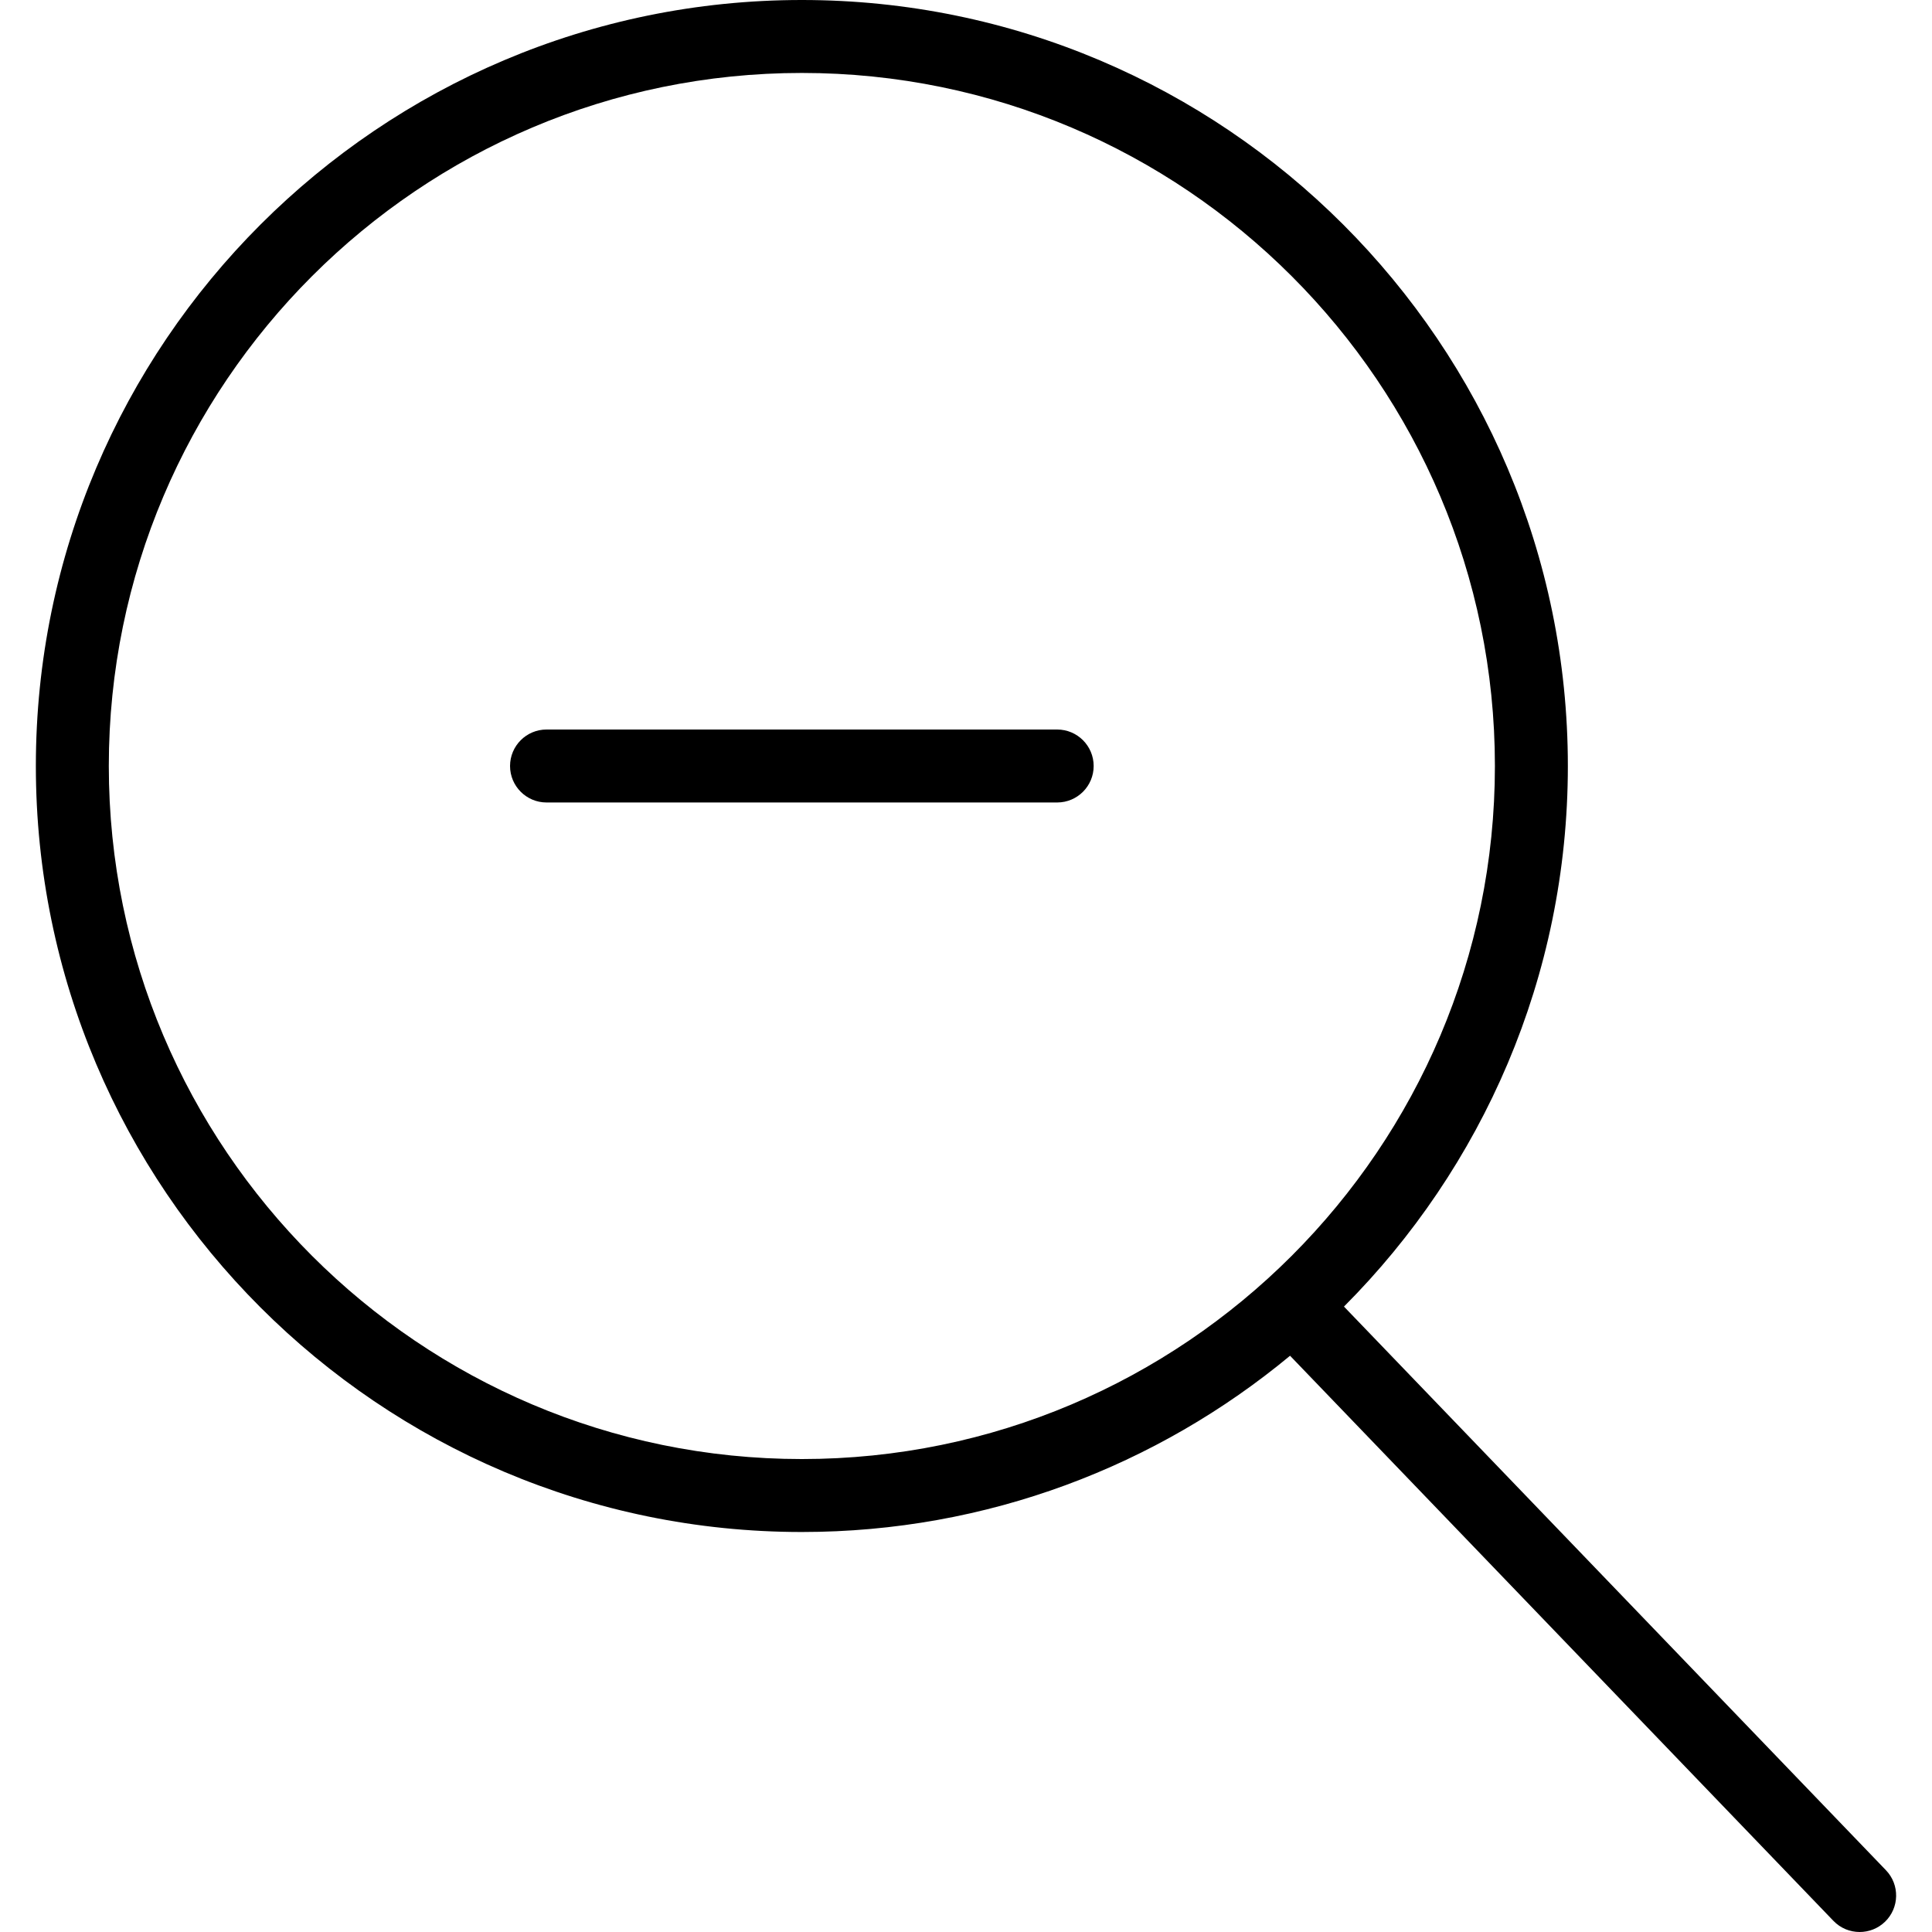
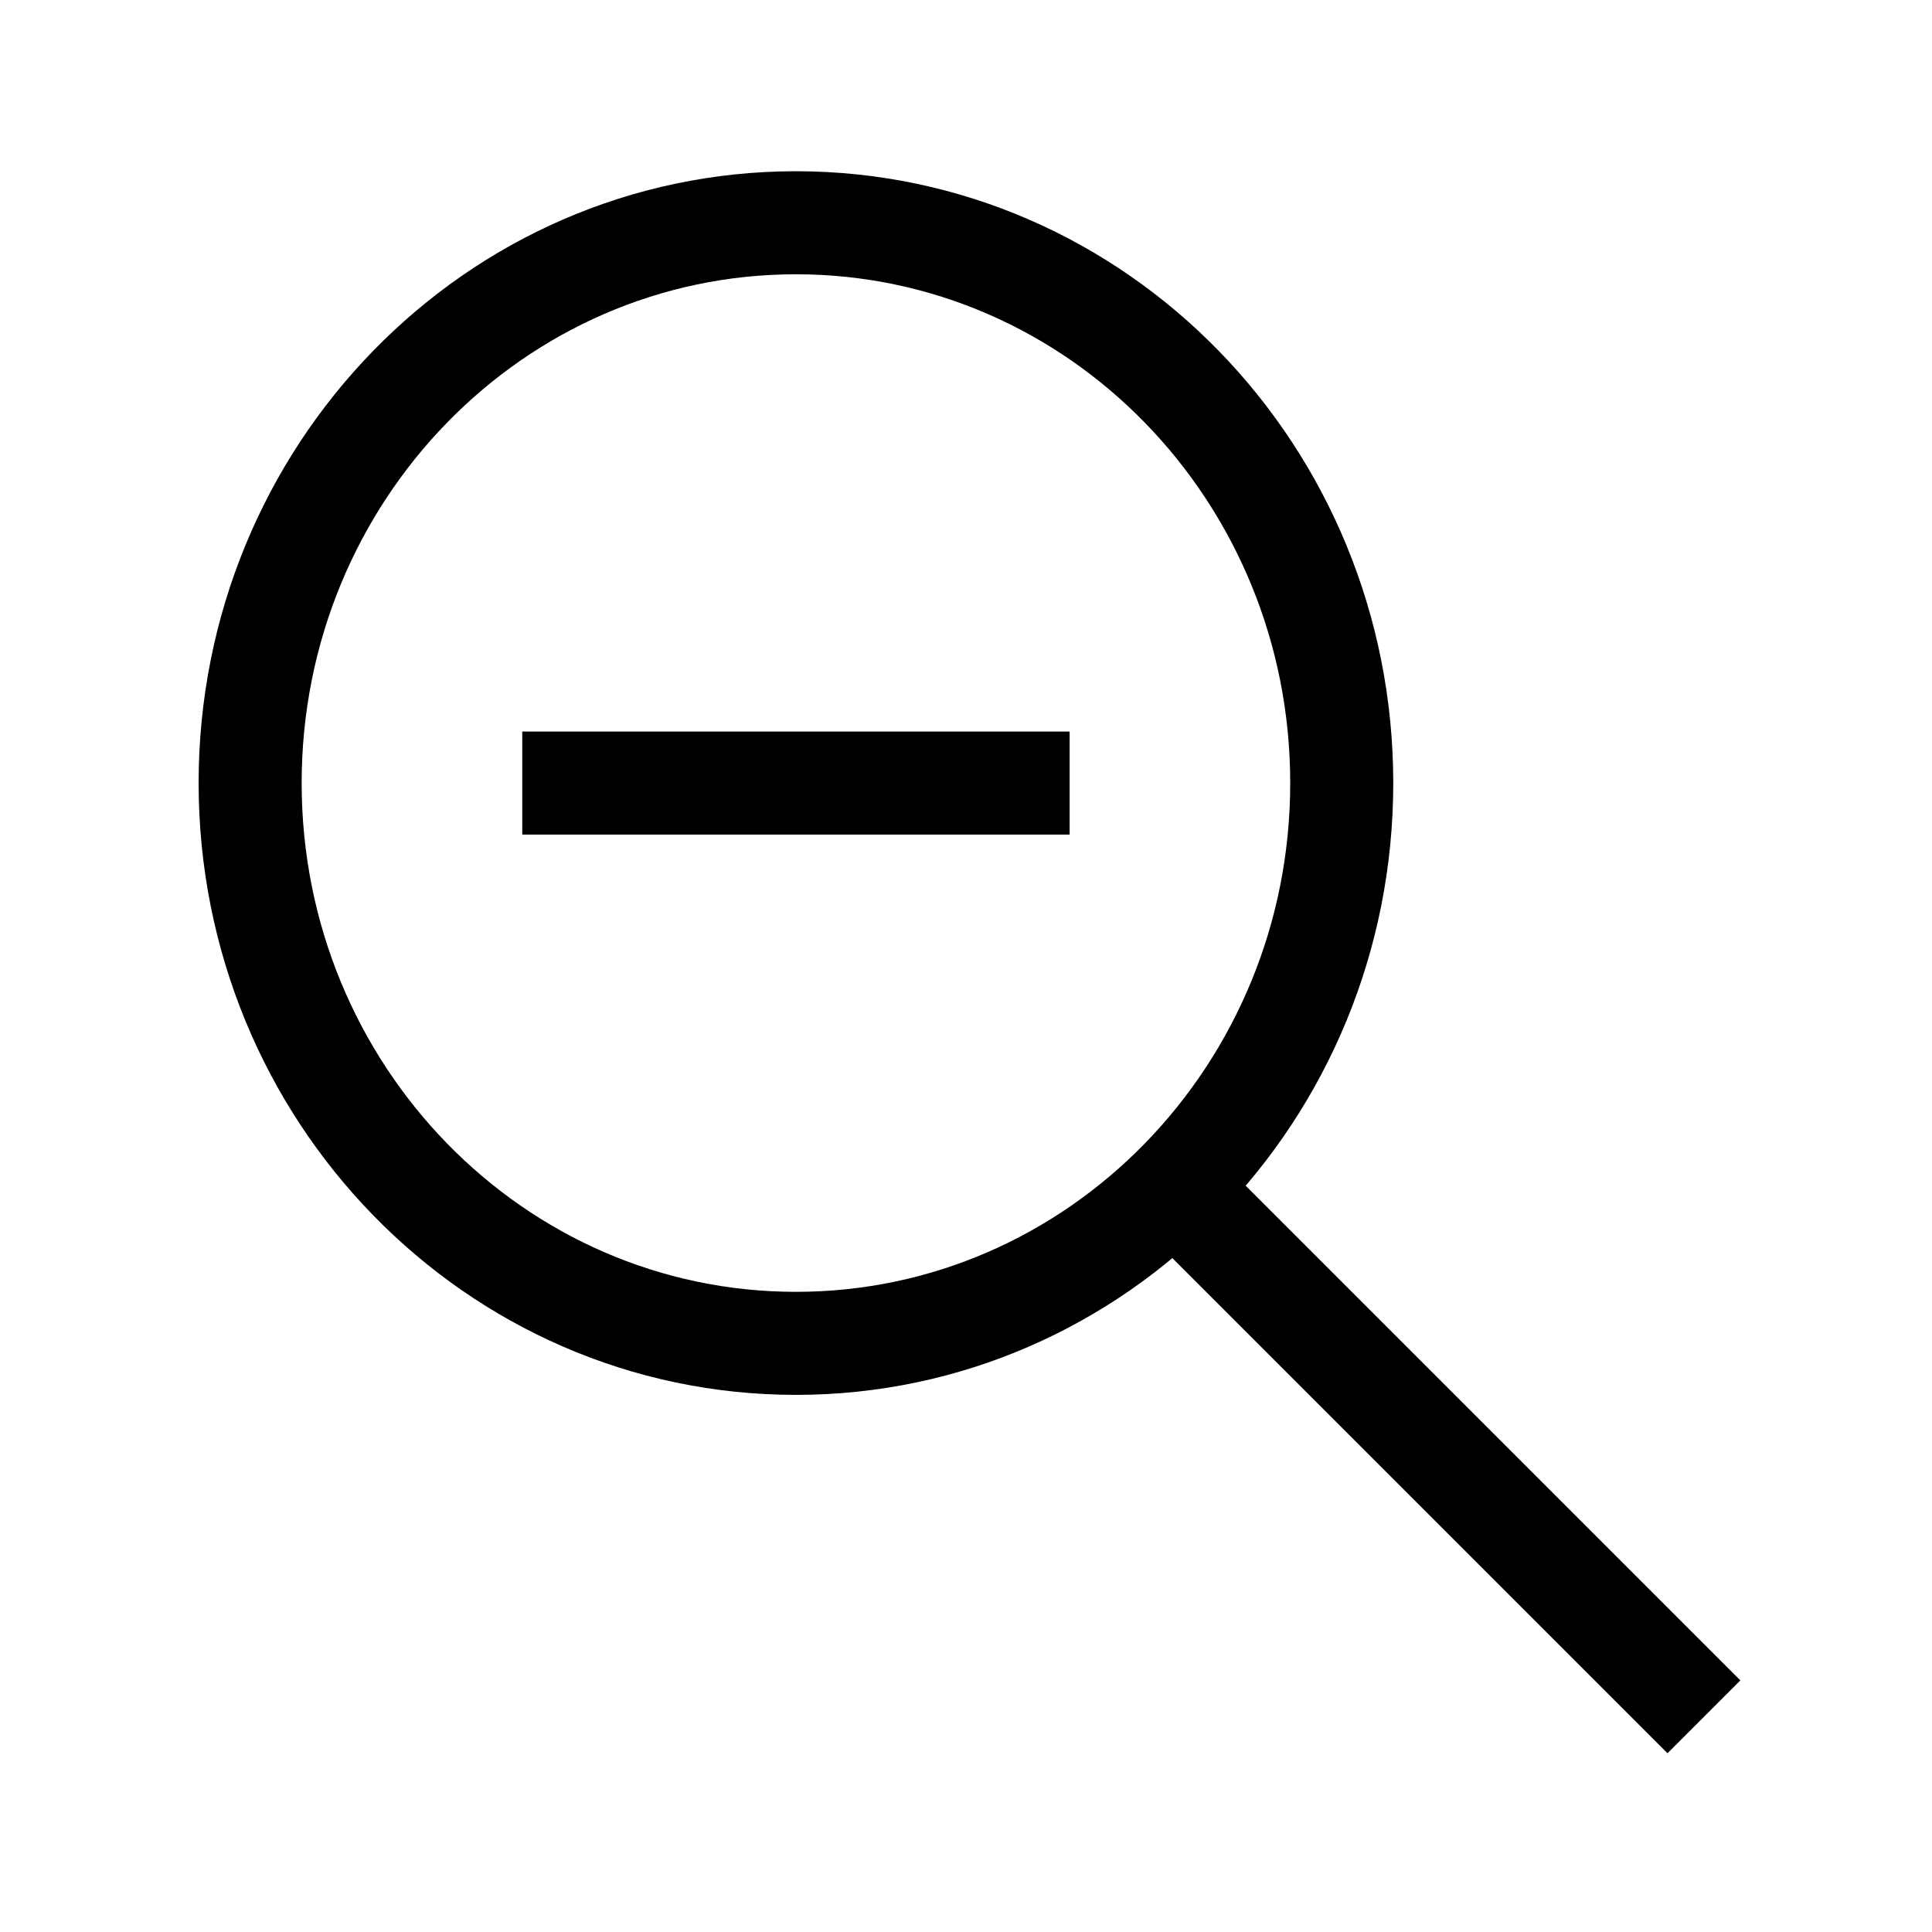
- <svg xmlns="http://www.w3.org/2000/svg" version="1.1" id="Capa_1" x="0px" y="0px" viewBox="0 0 52.966 52.966" style="enable-background:new 0 0 52.966 52.966;" xml:space="preserve">
-   <g>
-     <path d="M28.983,20h-14c-0.552,0-1,0.448-1,1s0.448,1,1,1h14c0.552,0,1-0.448,1-1S29.535,20,28.983,20z" />
-     <path d="M51.704,51.273L36.845,35.82c3.79-3.801,6.138-9.041,6.138-14.82c0-11.58-9.42-21-21-21s-21,9.42-21,21s9.42,21,21,21   c5.083,0,9.748-1.817,13.384-4.832l14.895,15.491c0.196,0.205,0.458,0.307,0.721,0.307c0.25,0,0.499-0.093,0.693-0.279   C52.074,52.304,52.086,51.671,51.704,51.273z M2.983,21c0-10.477,8.523-19,19-19s19,8.523,19,19s-8.523,19-19,19   S2.983,31.477,2.983,21z" />
-   </g>
-   <g>
- </g>
-   <g>
- </g>
-   <g>
- </g>
-   <g>
- </g>
-   <g>
- </g>
-   <g>
- </g>
-   <g>
- </g>
-   <g>
- </g>
-   <g>
- </g>
-   <g>
- </g>
-   <g>
- </g>
-   <g>
- </g>
-   <g>
- </g>
-   <g>
- </g>
-   <g>
- </g>
+ <svg xmlns="http://www.w3.org/2000/svg" version="1.1" id="Layer_1" x="0px" y="0px" width="300px" height="300px" viewBox="0 0 300 300" enable-background="new 0 0 300 300" xml:space="preserve">
+   <ellipse fill="none" stroke="#000000" stroke-width="16" stroke-miterlimit="10" cx="123.593" cy="121.593" rx="84.752" ry="87.003" />
+   <line fill="none" stroke="#000000" stroke-width="16" stroke-miterlimit="10" x1="182.09" y1="184.089" x2="264.586" y2="266.585" />
+   <line fill="none" stroke="#000000" stroke-width="16" stroke-miterlimit="10" x1="81.094" y1="121.593" x2="166.091" y2="121.593" />
</svg>
